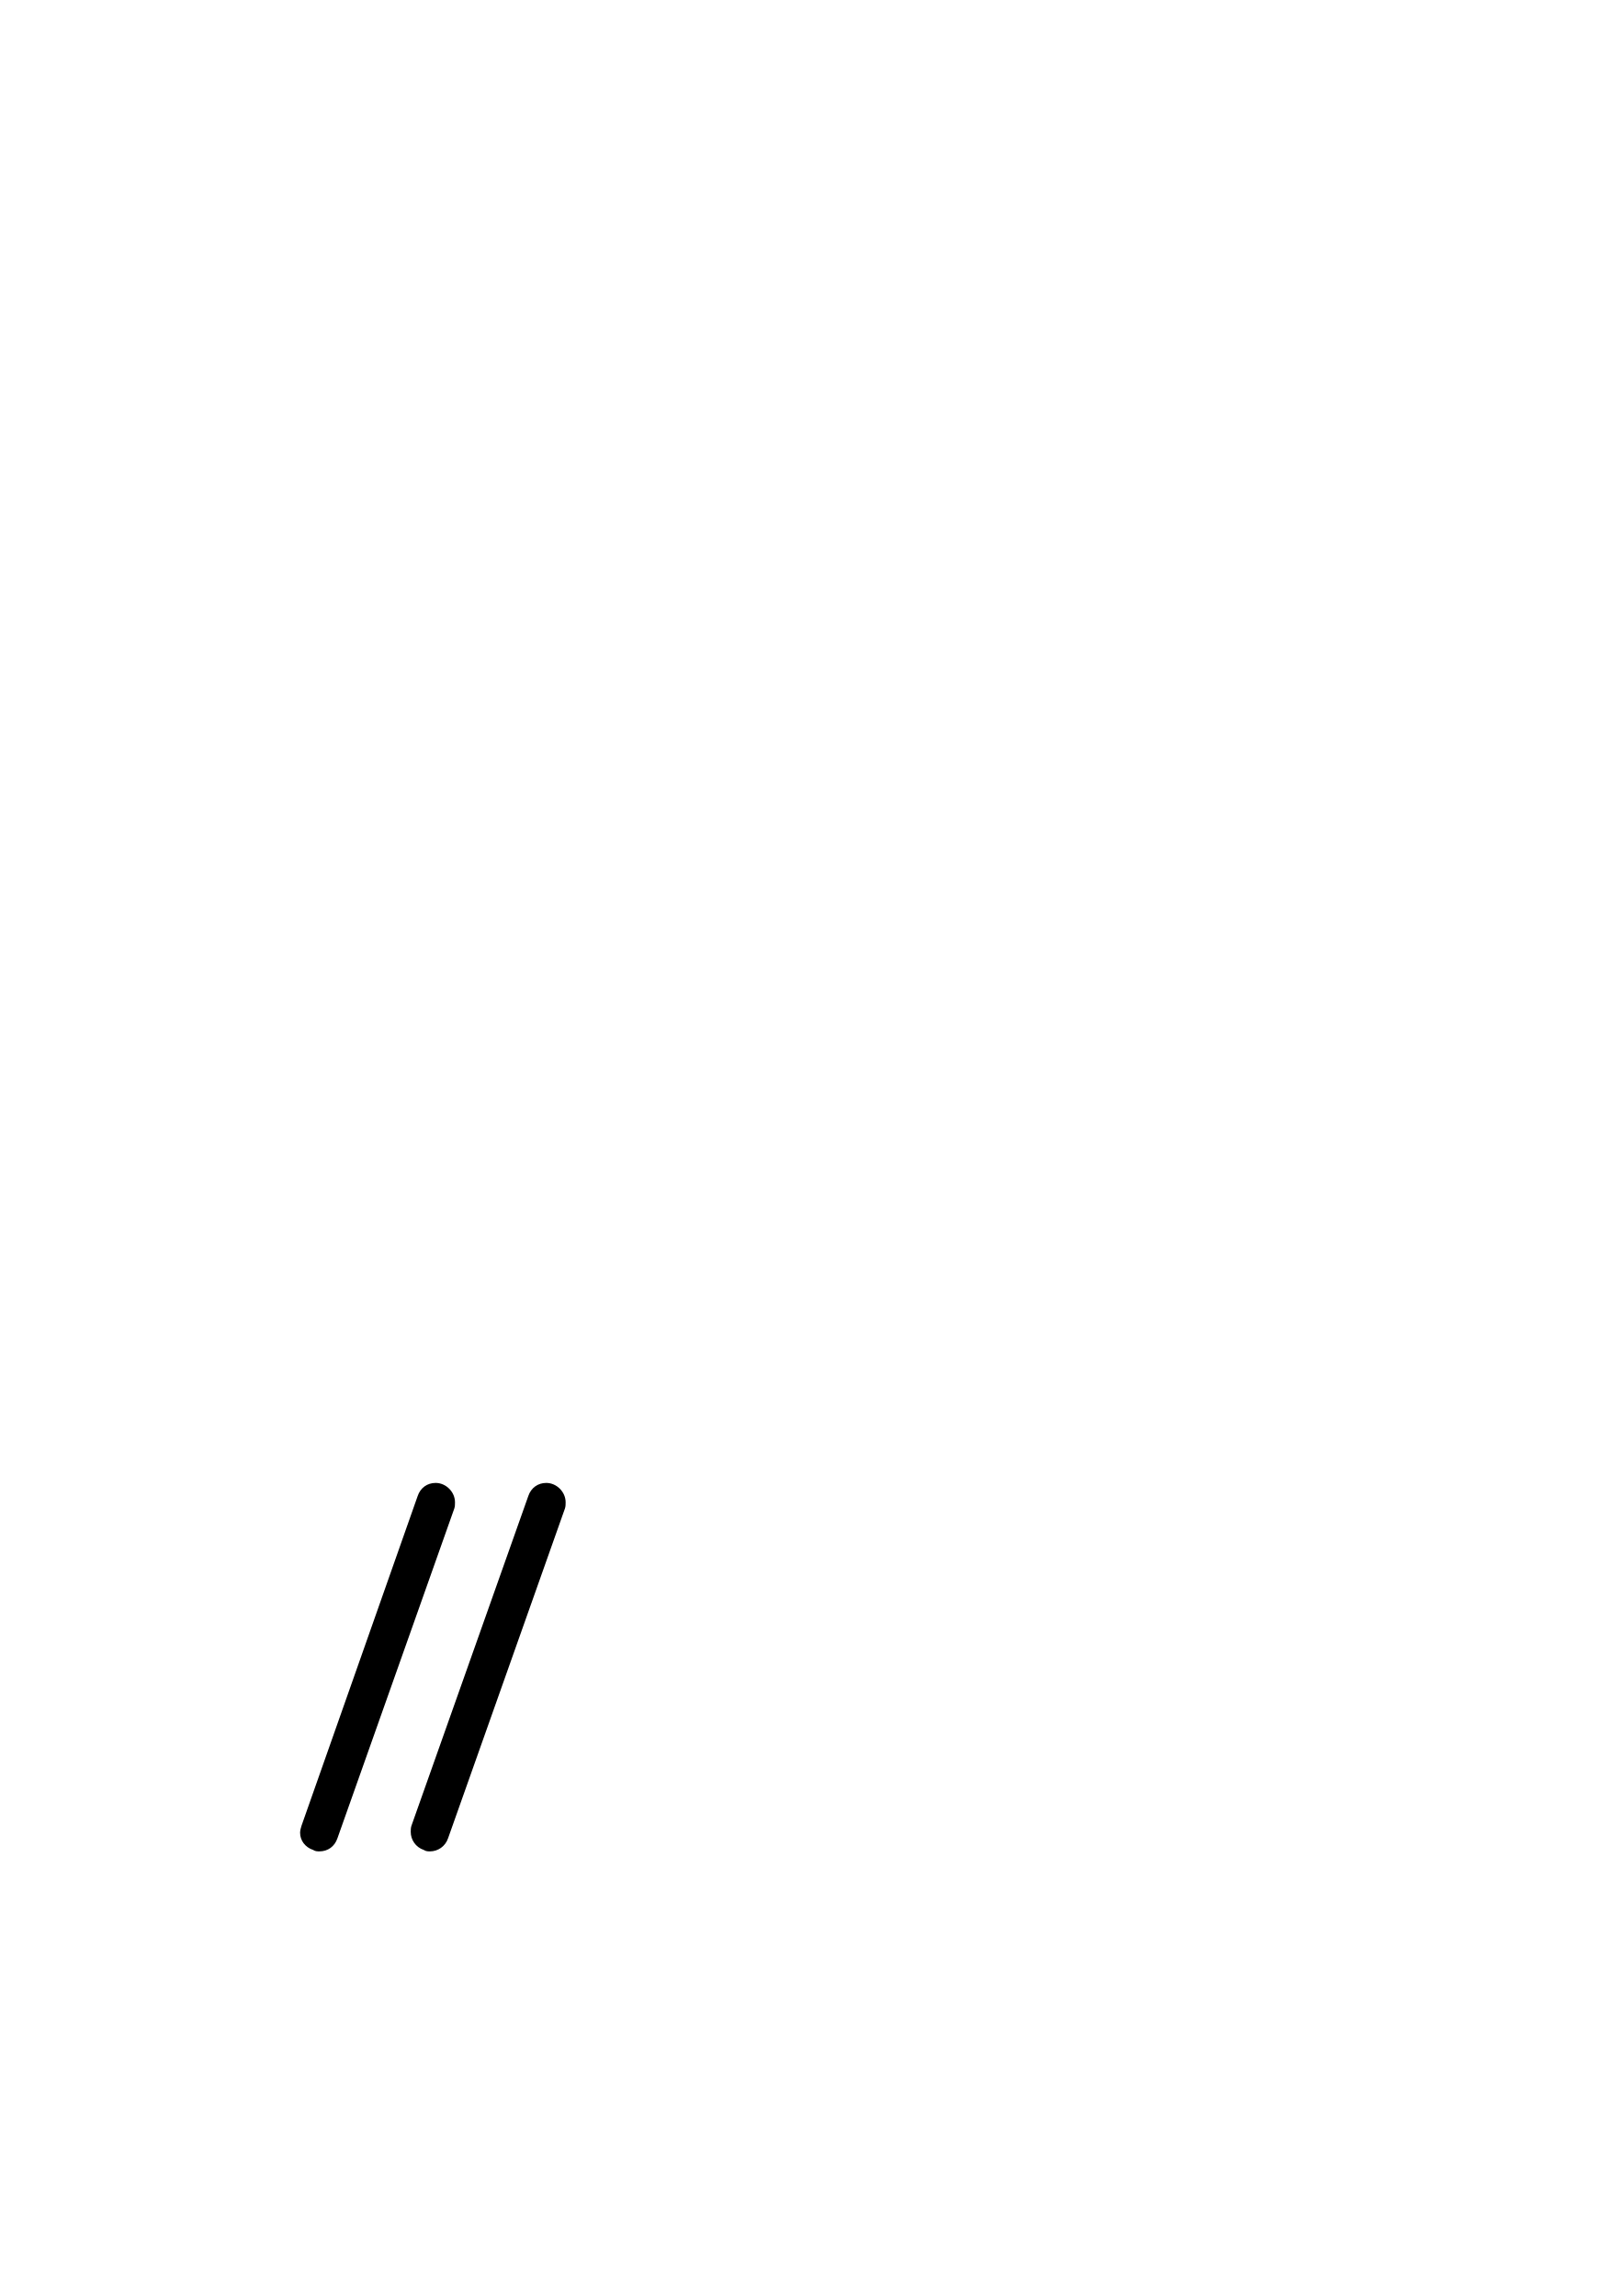
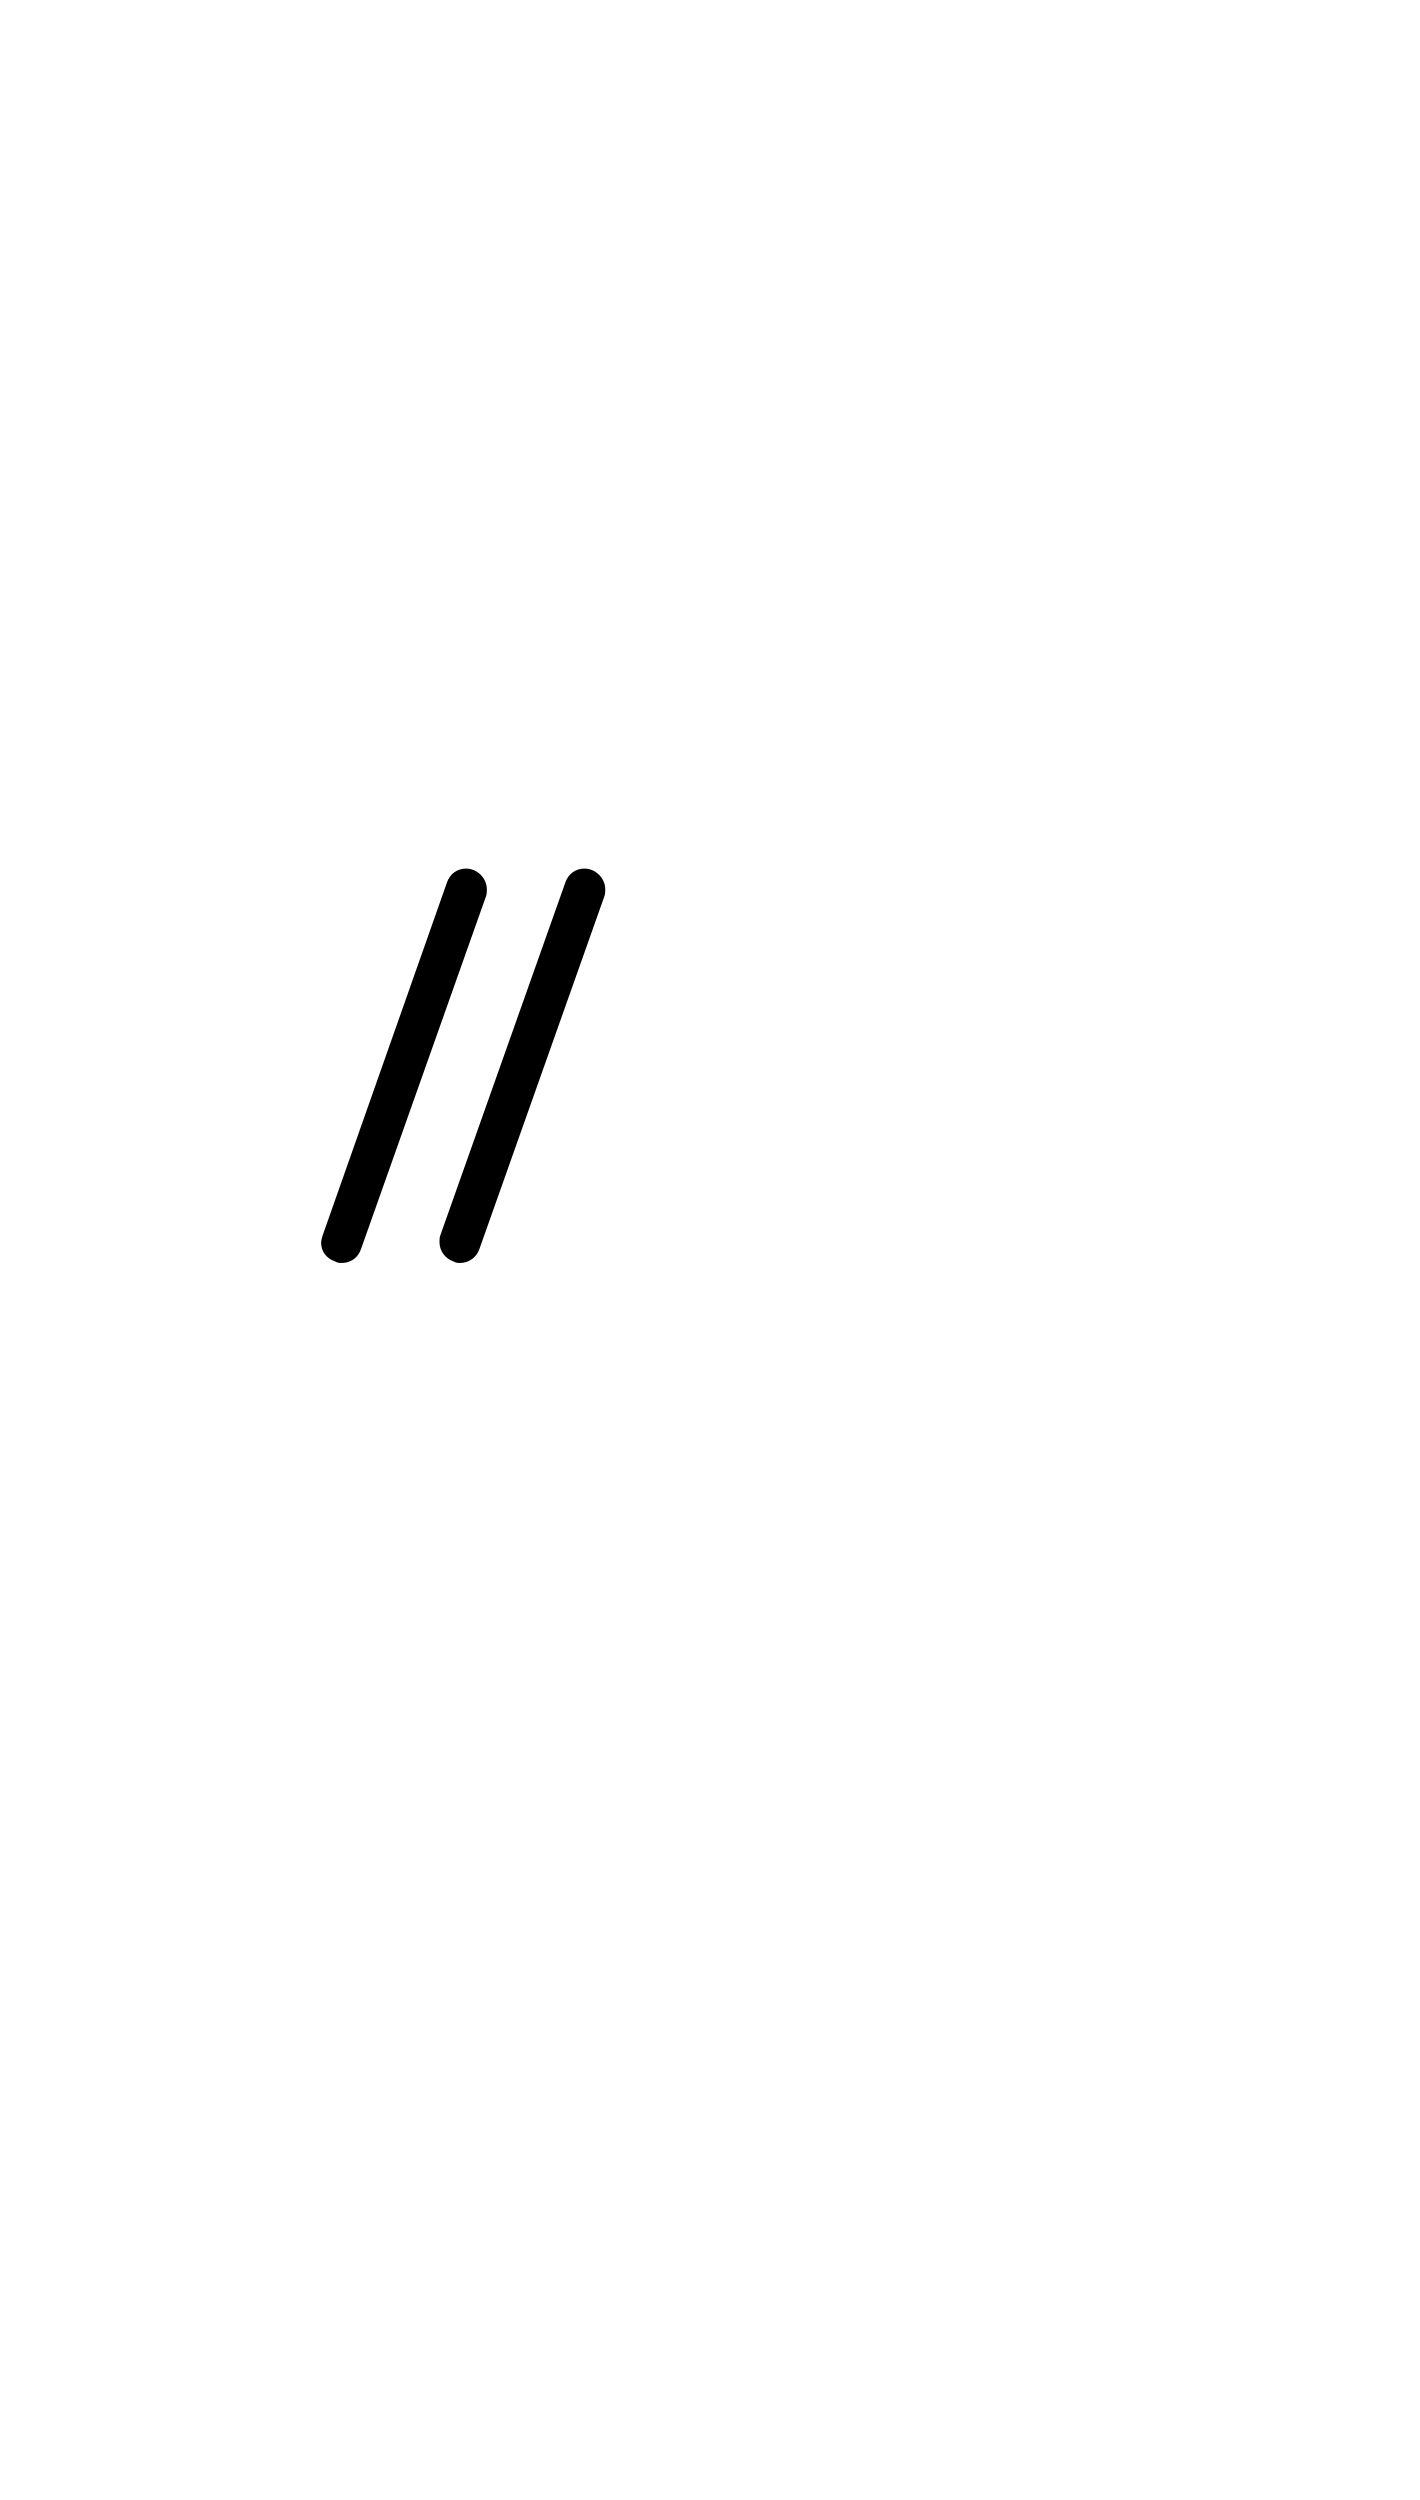
- <svg xmlns="http://www.w3.org/2000/svg" viewBox="-434 -1992 2319 1951" width="2753" height="3943">
+ <svg xmlns="http://www.w3.org/2000/svg" viewBox="-434 -1392 1919 2751" width="2353" height="4143">
  <g transform="matrix(1 0 0 -1 0 0)">
    <path style="fill: #000000" d="M28 -1c-3 0 -6 0 -9 2c-12 4 -19 14 -19 25c0 3 1 7 2 10l168 477c4 12 14 19 26 19c15 0 28 -13 28 -28c0 -3 0 -6 -1 -9l-169 -477c-4 -12 -14 -19 -26 -19zM214 18c-4 -12 -15 -19 -26 -19c-3 0 -6 0 -9 2c-12 4 -19 15 -19 26c0 3 0 6 1 9l169 477c4 12 14 19 26 19 c15 0 28 -13 28 -28c0 -3 0 -6 -1 -9z" />
  </g>
</svg>
